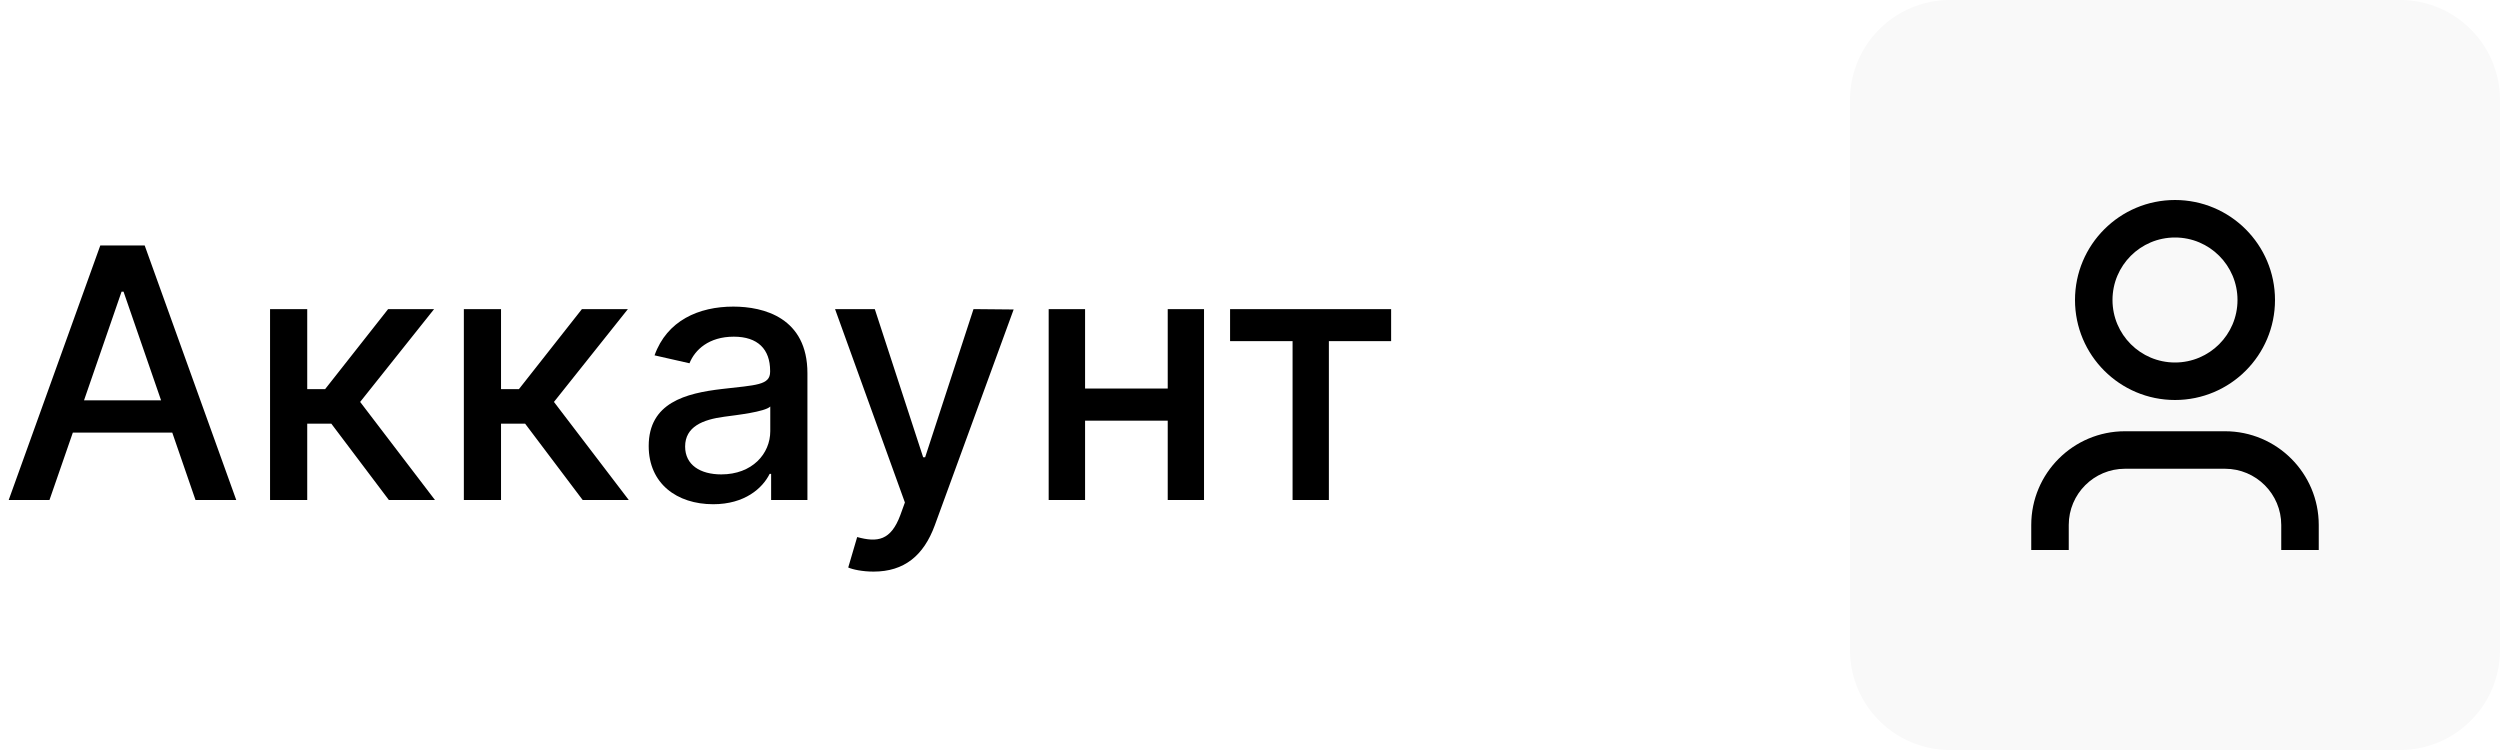
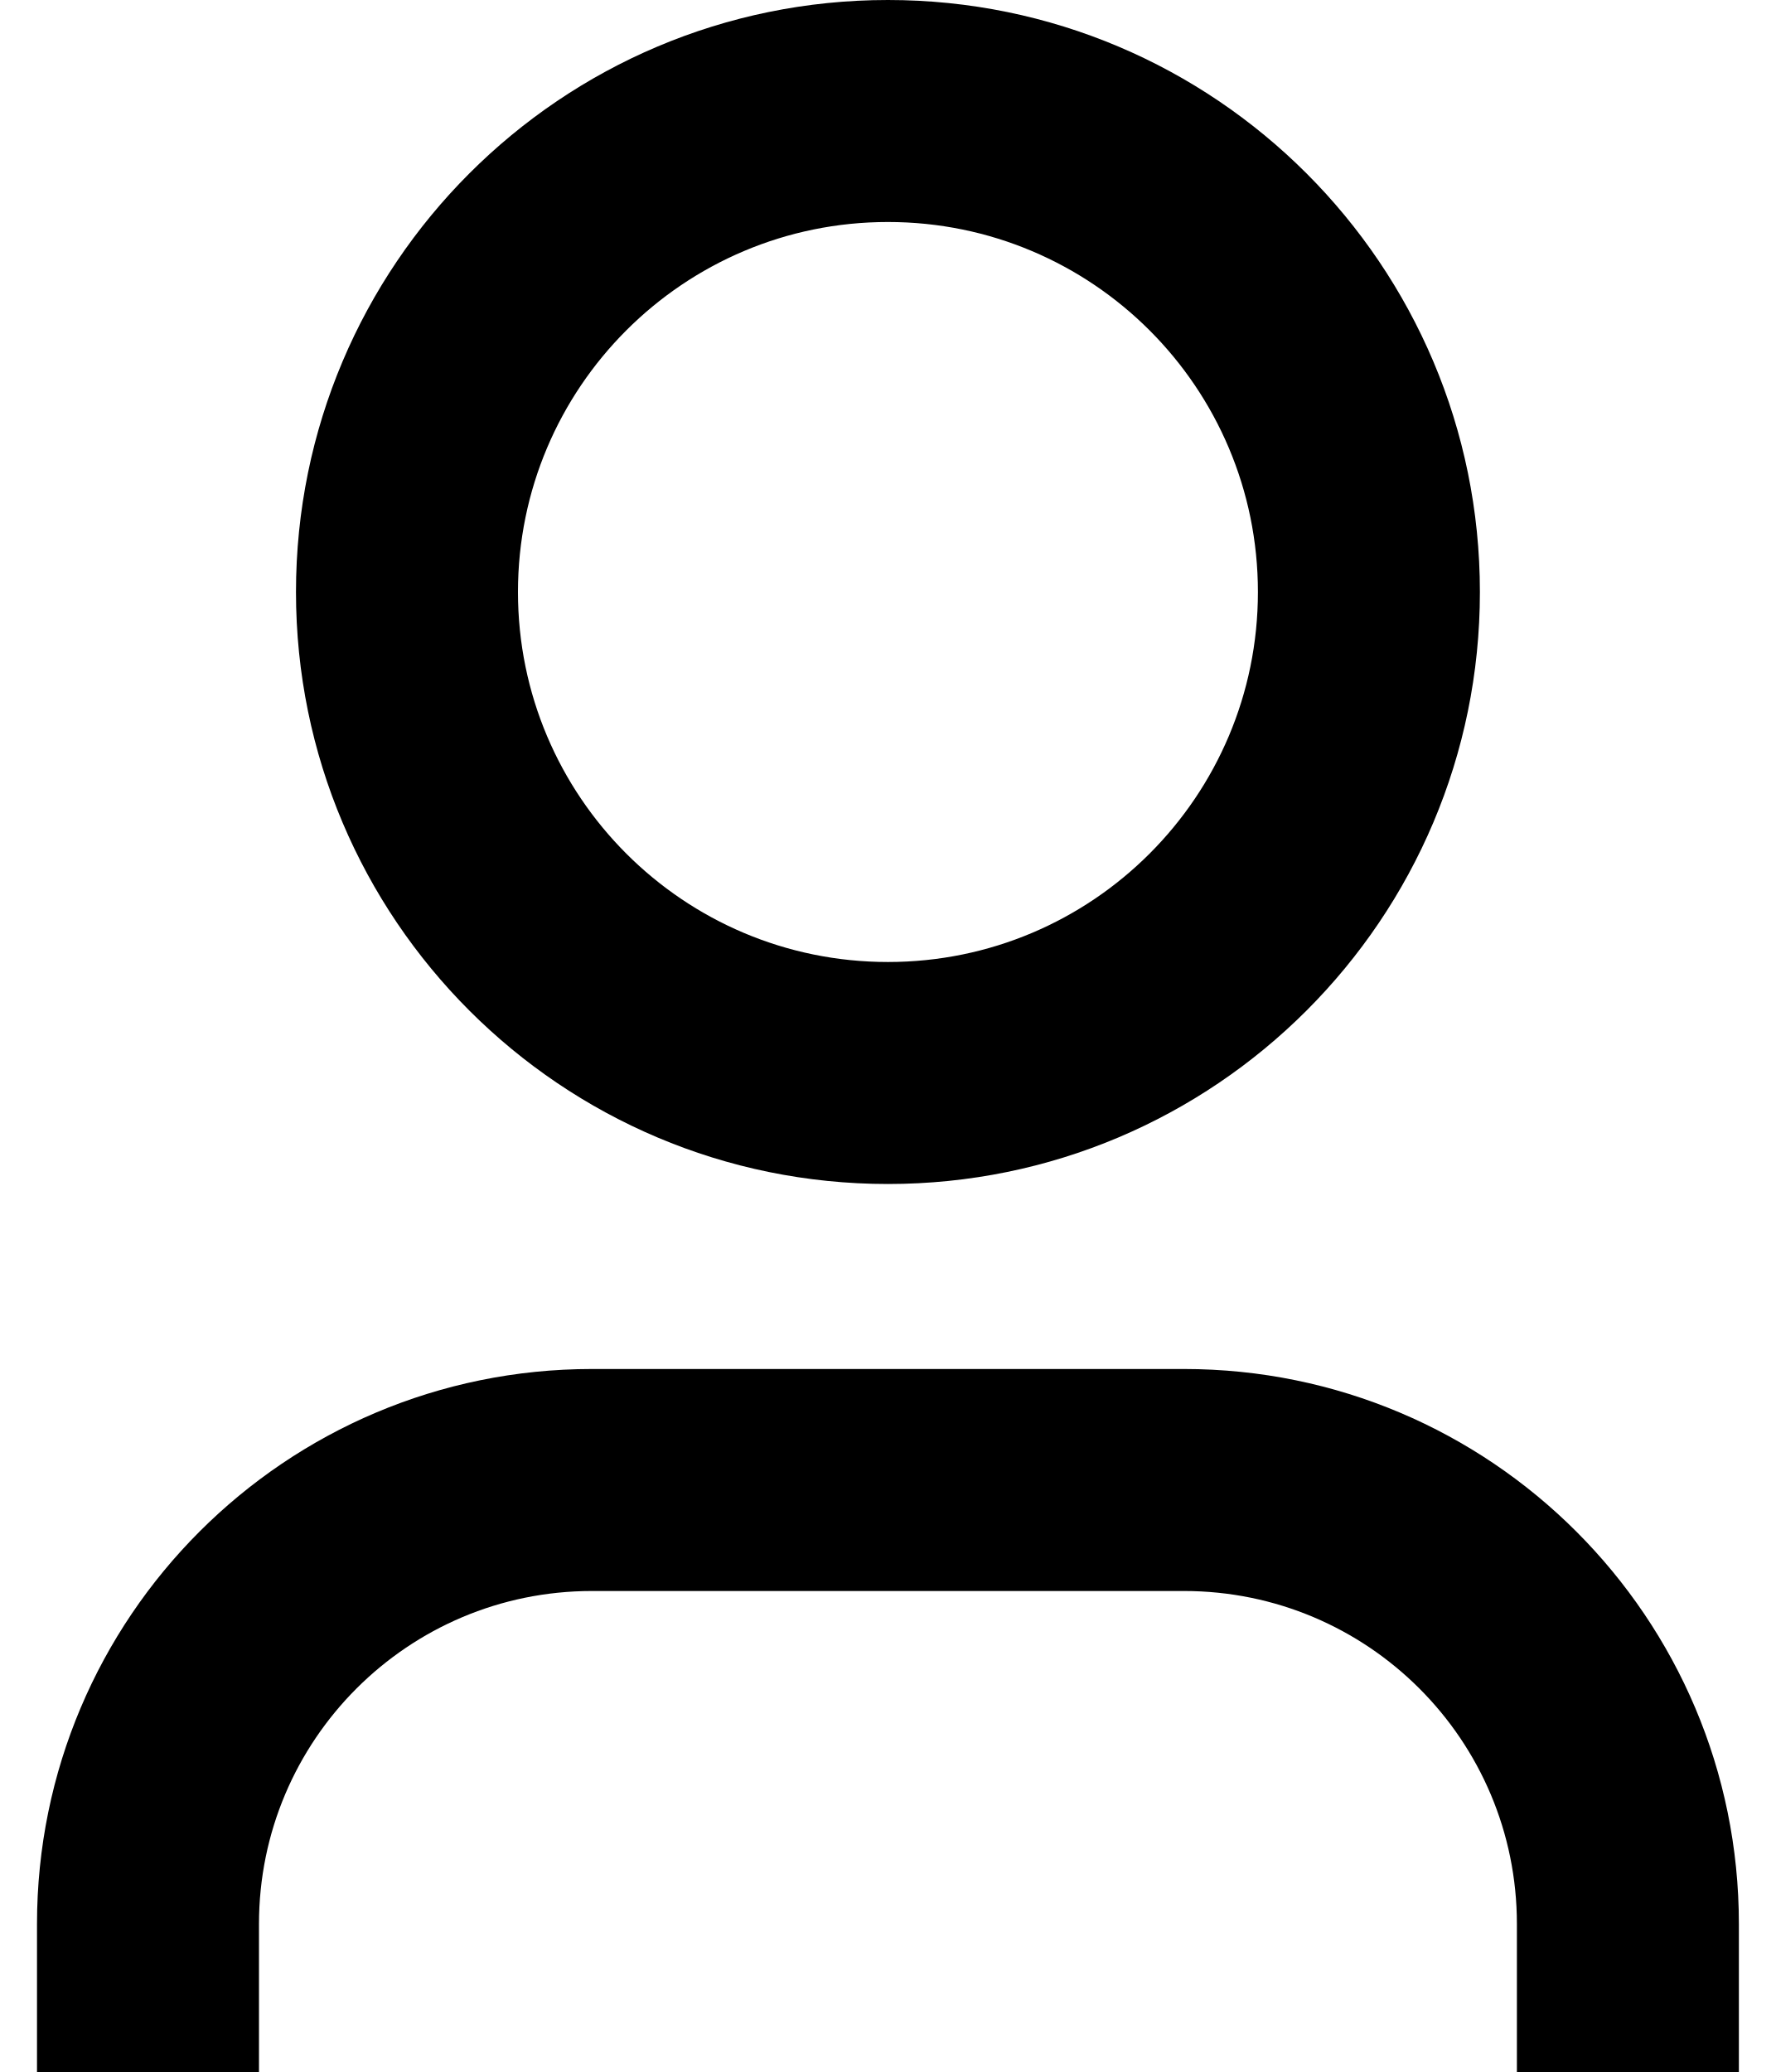
- <svg xmlns="http://www.w3.org/2000/svg" fill="none" viewBox="0 0 100 30">
-   <path fill="#000" d="M1.979 20l.934-2.695h3.978L7.82 20h1.63L5.787 9.818H4.012L.348 20h1.63zm1.382-3.987l1.501-4.345h.08l1.501 4.345H3.361zM10.802 20h1.487v-3.053h.964L15.555 20h1.844l-2.993-3.923 2.958-3.713h-1.839l-2.52 3.201h-.716v-3.201h-1.487V20zm7.752 0h1.487v-3.053h.964L23.307 20h1.844l-2.993-3.923 2.958-3.713h-1.839l-2.52 3.201h-.716v-3.201h-1.487V20zm9.974.169c1.263 0 1.974-.641 2.257-1.213h.06V20h1.452v-5.071c0-2.222-1.75-2.665-2.963-2.665-1.383 0-2.655.557-3.152 1.95l1.397.317c.218-.542.775-1.064 1.774-1.064.96 0 1.452.502 1.452 1.367v.035c0 .542-.557.532-1.929.691-1.447.17-2.928.547-2.928 2.282 0 1.502 1.128 2.327 2.58 2.327zm.323-1.193c-.84 0-1.446-.378-1.446-1.114 0-.795.706-1.079 1.566-1.193.482-.065 1.625-.194 1.84-.408v.985c0 .905-.722 1.73-1.96 1.73zm6.092 3.888c1.228 0 2.003-.642 2.446-1.845l3.157-8.64-1.606-.015-1.934 5.926h-.08l-1.934-5.926h-1.59l2.794 7.735-.184.508c-.378 1.014-.91 1.098-1.725.875l-.358 1.218c.179.08.566.164 1.014.164zm8.46-10.5h-1.456V20h1.456v-3.172h3.306V20h1.452v-7.636h-1.452v3.176h-3.306v-3.176zm5.8 1.282h2.5V20h1.452v-6.354h2.49v-1.282h-6.442v1.282z" />
-   <rect width="26" height="30" x="74" fill="#F9F9F9" rx="4" />
-   <path fill="#000" fill-rule="evenodd" d="M89.5 12a2.5 2.5 0 1 1-5 0 2.5 2.5 0 0 1 5 0zm1.5 0a4 4 0 1 1-8 0 4 4 0 0 1 8 0zm-6 5.25A3.75 3.75 0 0 0 81.25 21v1h1.5v-1A2.25 2.25 0 0 1 85 18.75h4A2.25 2.25 0 0 1 91.25 21v1h1.5v-1A3.75 3.75 0 0 0 89 17.25h-4z" clip-rule="evenodd" />
+ <svg xmlns="http://www.w3.org/2000/svg" width="12" height="14" viewBox="0 0 12 14" fill="none">
+   <path fill-rule="evenodd" clip-rule="evenodd" d="M8.5 4C8.5 5.381 7.381 6.5 6 6.5C4.619 6.5 3.5 5.381 3.5 4C3.5 2.619 4.619 1.5 6 1.5C7.381 1.5 8.5 2.619 8.5 4ZM10 4C10 6.209 8.209 8 6 8C3.791 8 2 6.209 2 4C2 1.791 3.791 0 6 0C8.209 0 10 1.791 10 4ZM4 9.25C1.929 9.25 0.25 10.929 0.25 13V14H1.75V13C1.75 11.757 2.757 10.75 4 10.75H8C9.243 10.75 10.25 11.757 10.25 13V14H11.75V13C11.75 10.929 10.071 9.25 8 9.25H4Z" fill="black" />
</svg>
